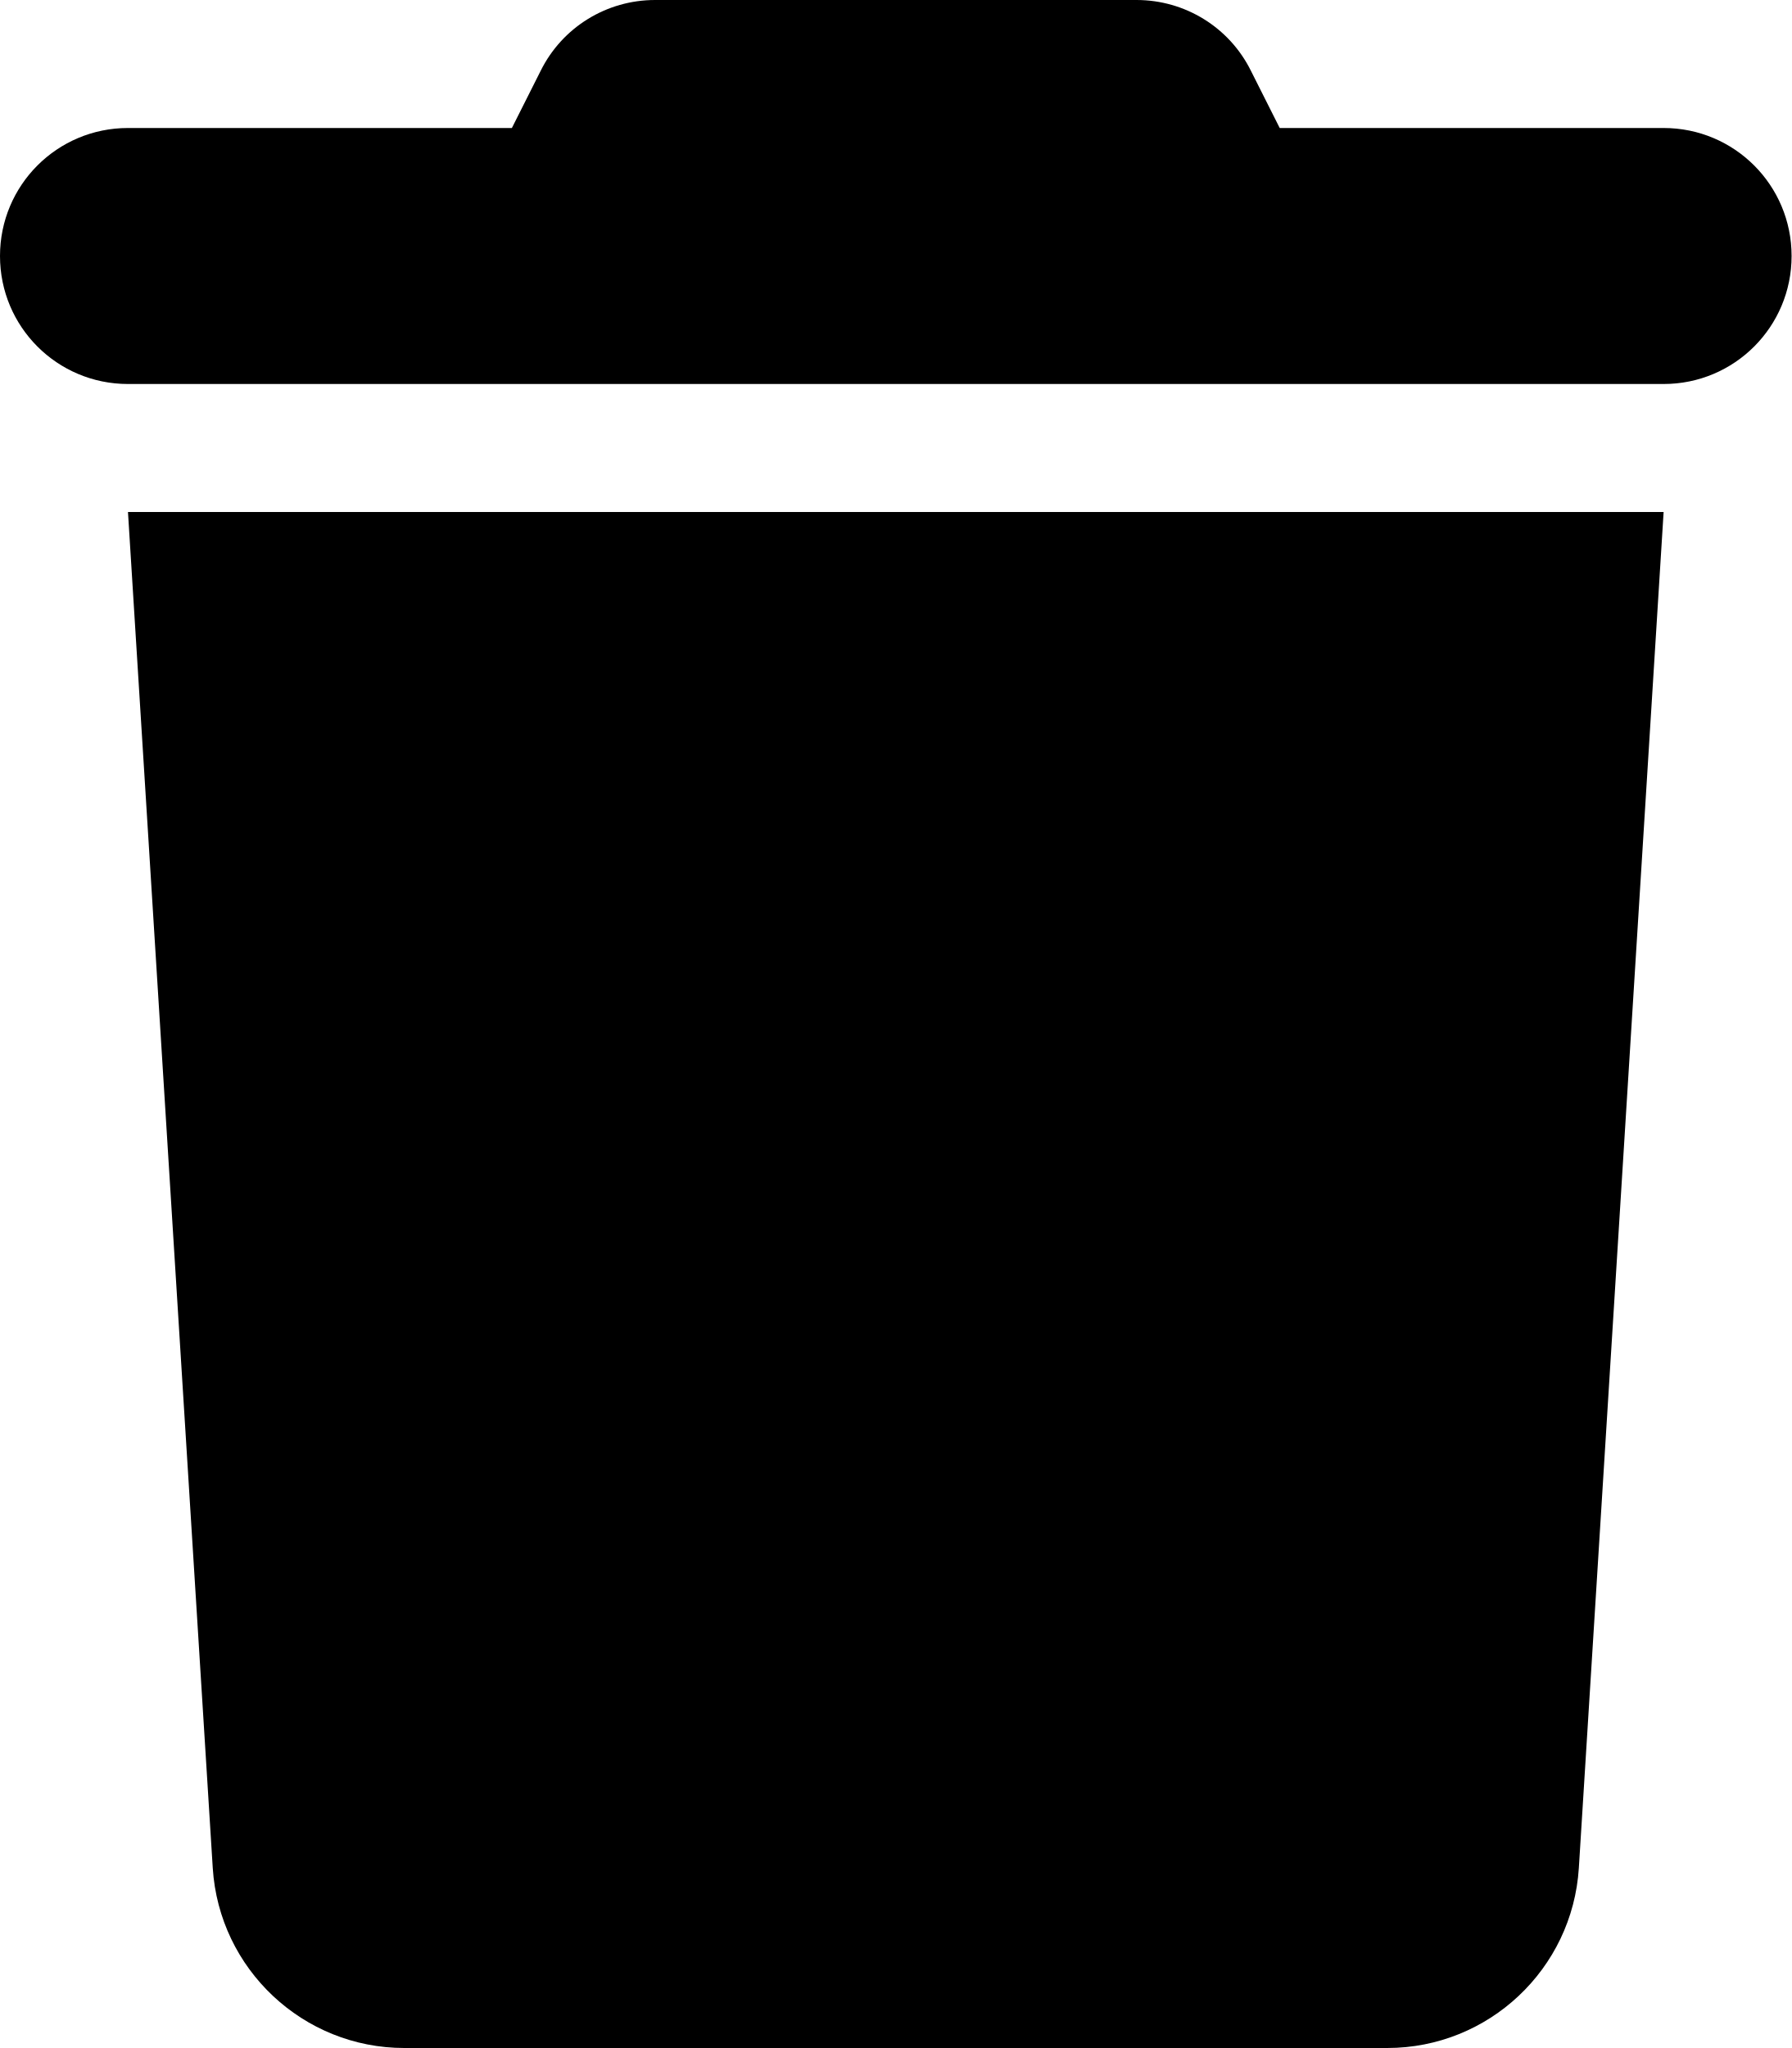
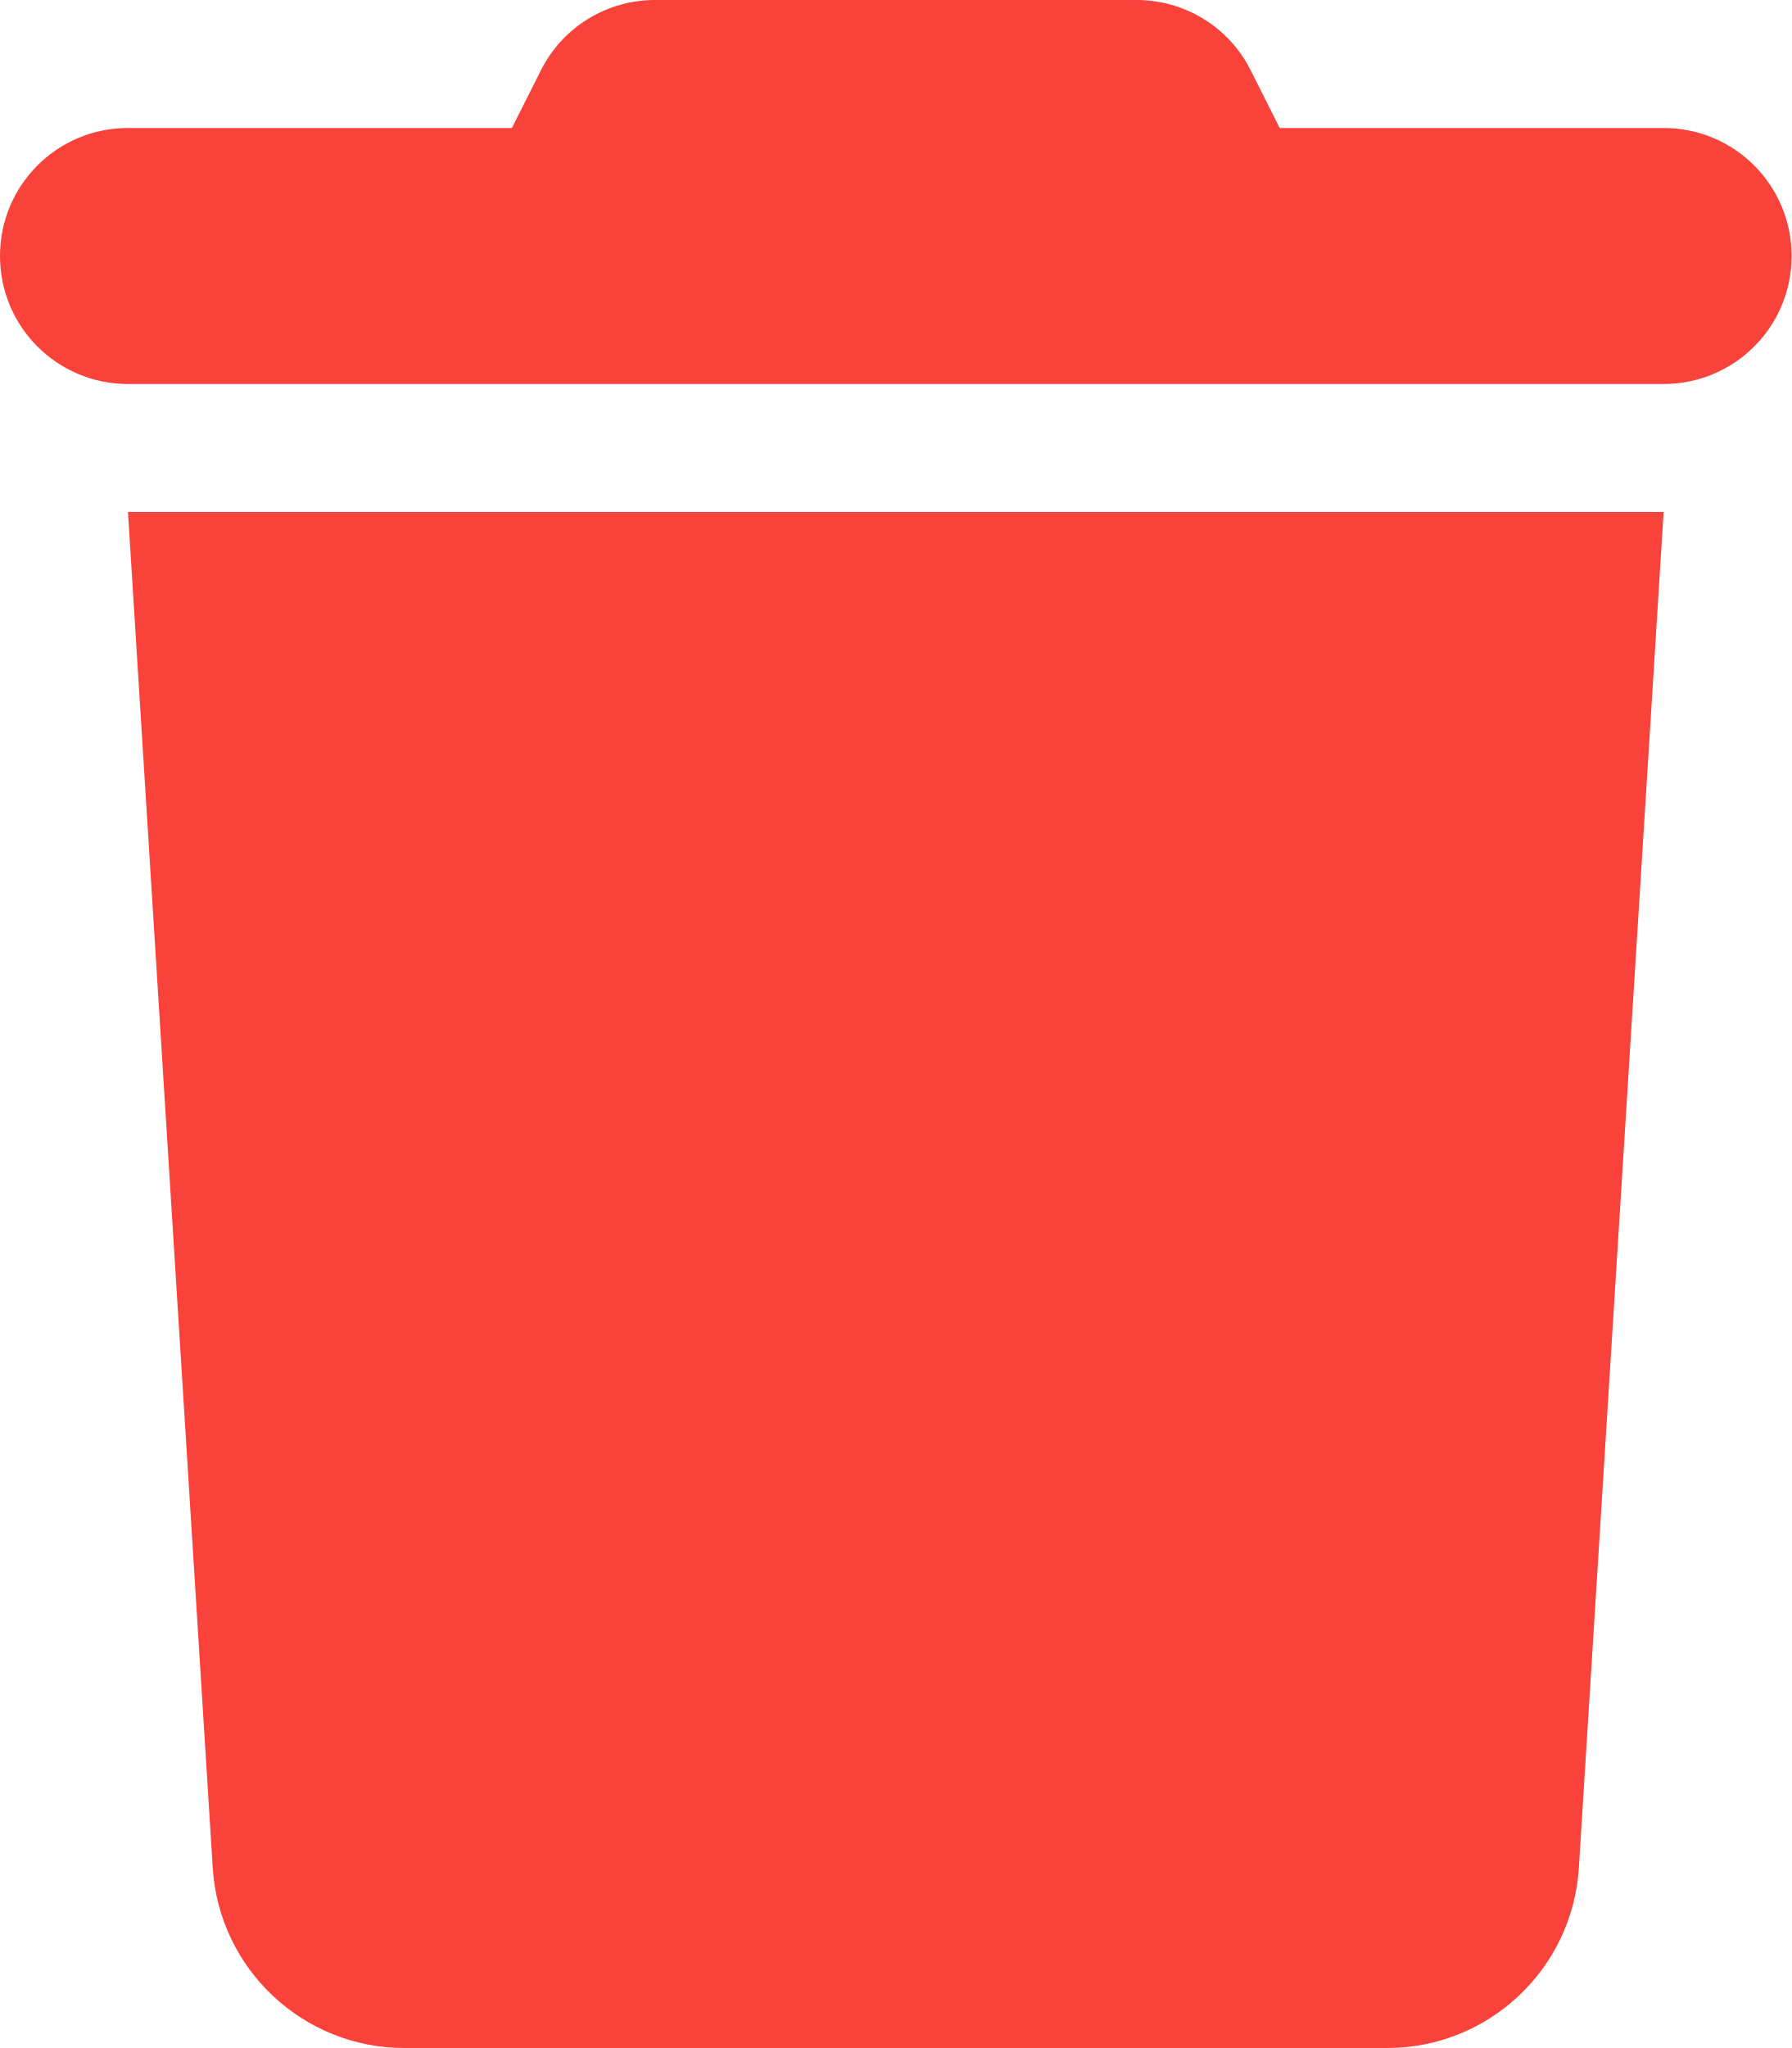
- <svg xmlns="http://www.w3.org/2000/svg" viewBox="0 0 448 512">
+ <svg xmlns="http://www.w3.org/2000/svg" viewBox="0 0 448 512" fill="#f9423a">
  <path d="M135.2 17.7L128 32H32C14.3 32 0 46.3 0 64S14.3 96 32 96H416c17.7 0 32-14.3 32-32s-14.3-32-32-32H320l-7.2-14.3C307.4 6.8 296.3 0 284.2 0H163.8c-12.1 0-23.2 6.8-28.6 17.7zM416 128H32L53.2 467c1.6 25.3 22.6 45 47.9 45H346.9c25.3 0 46.3-19.7 47.9-45L416 128z" />
</svg>
